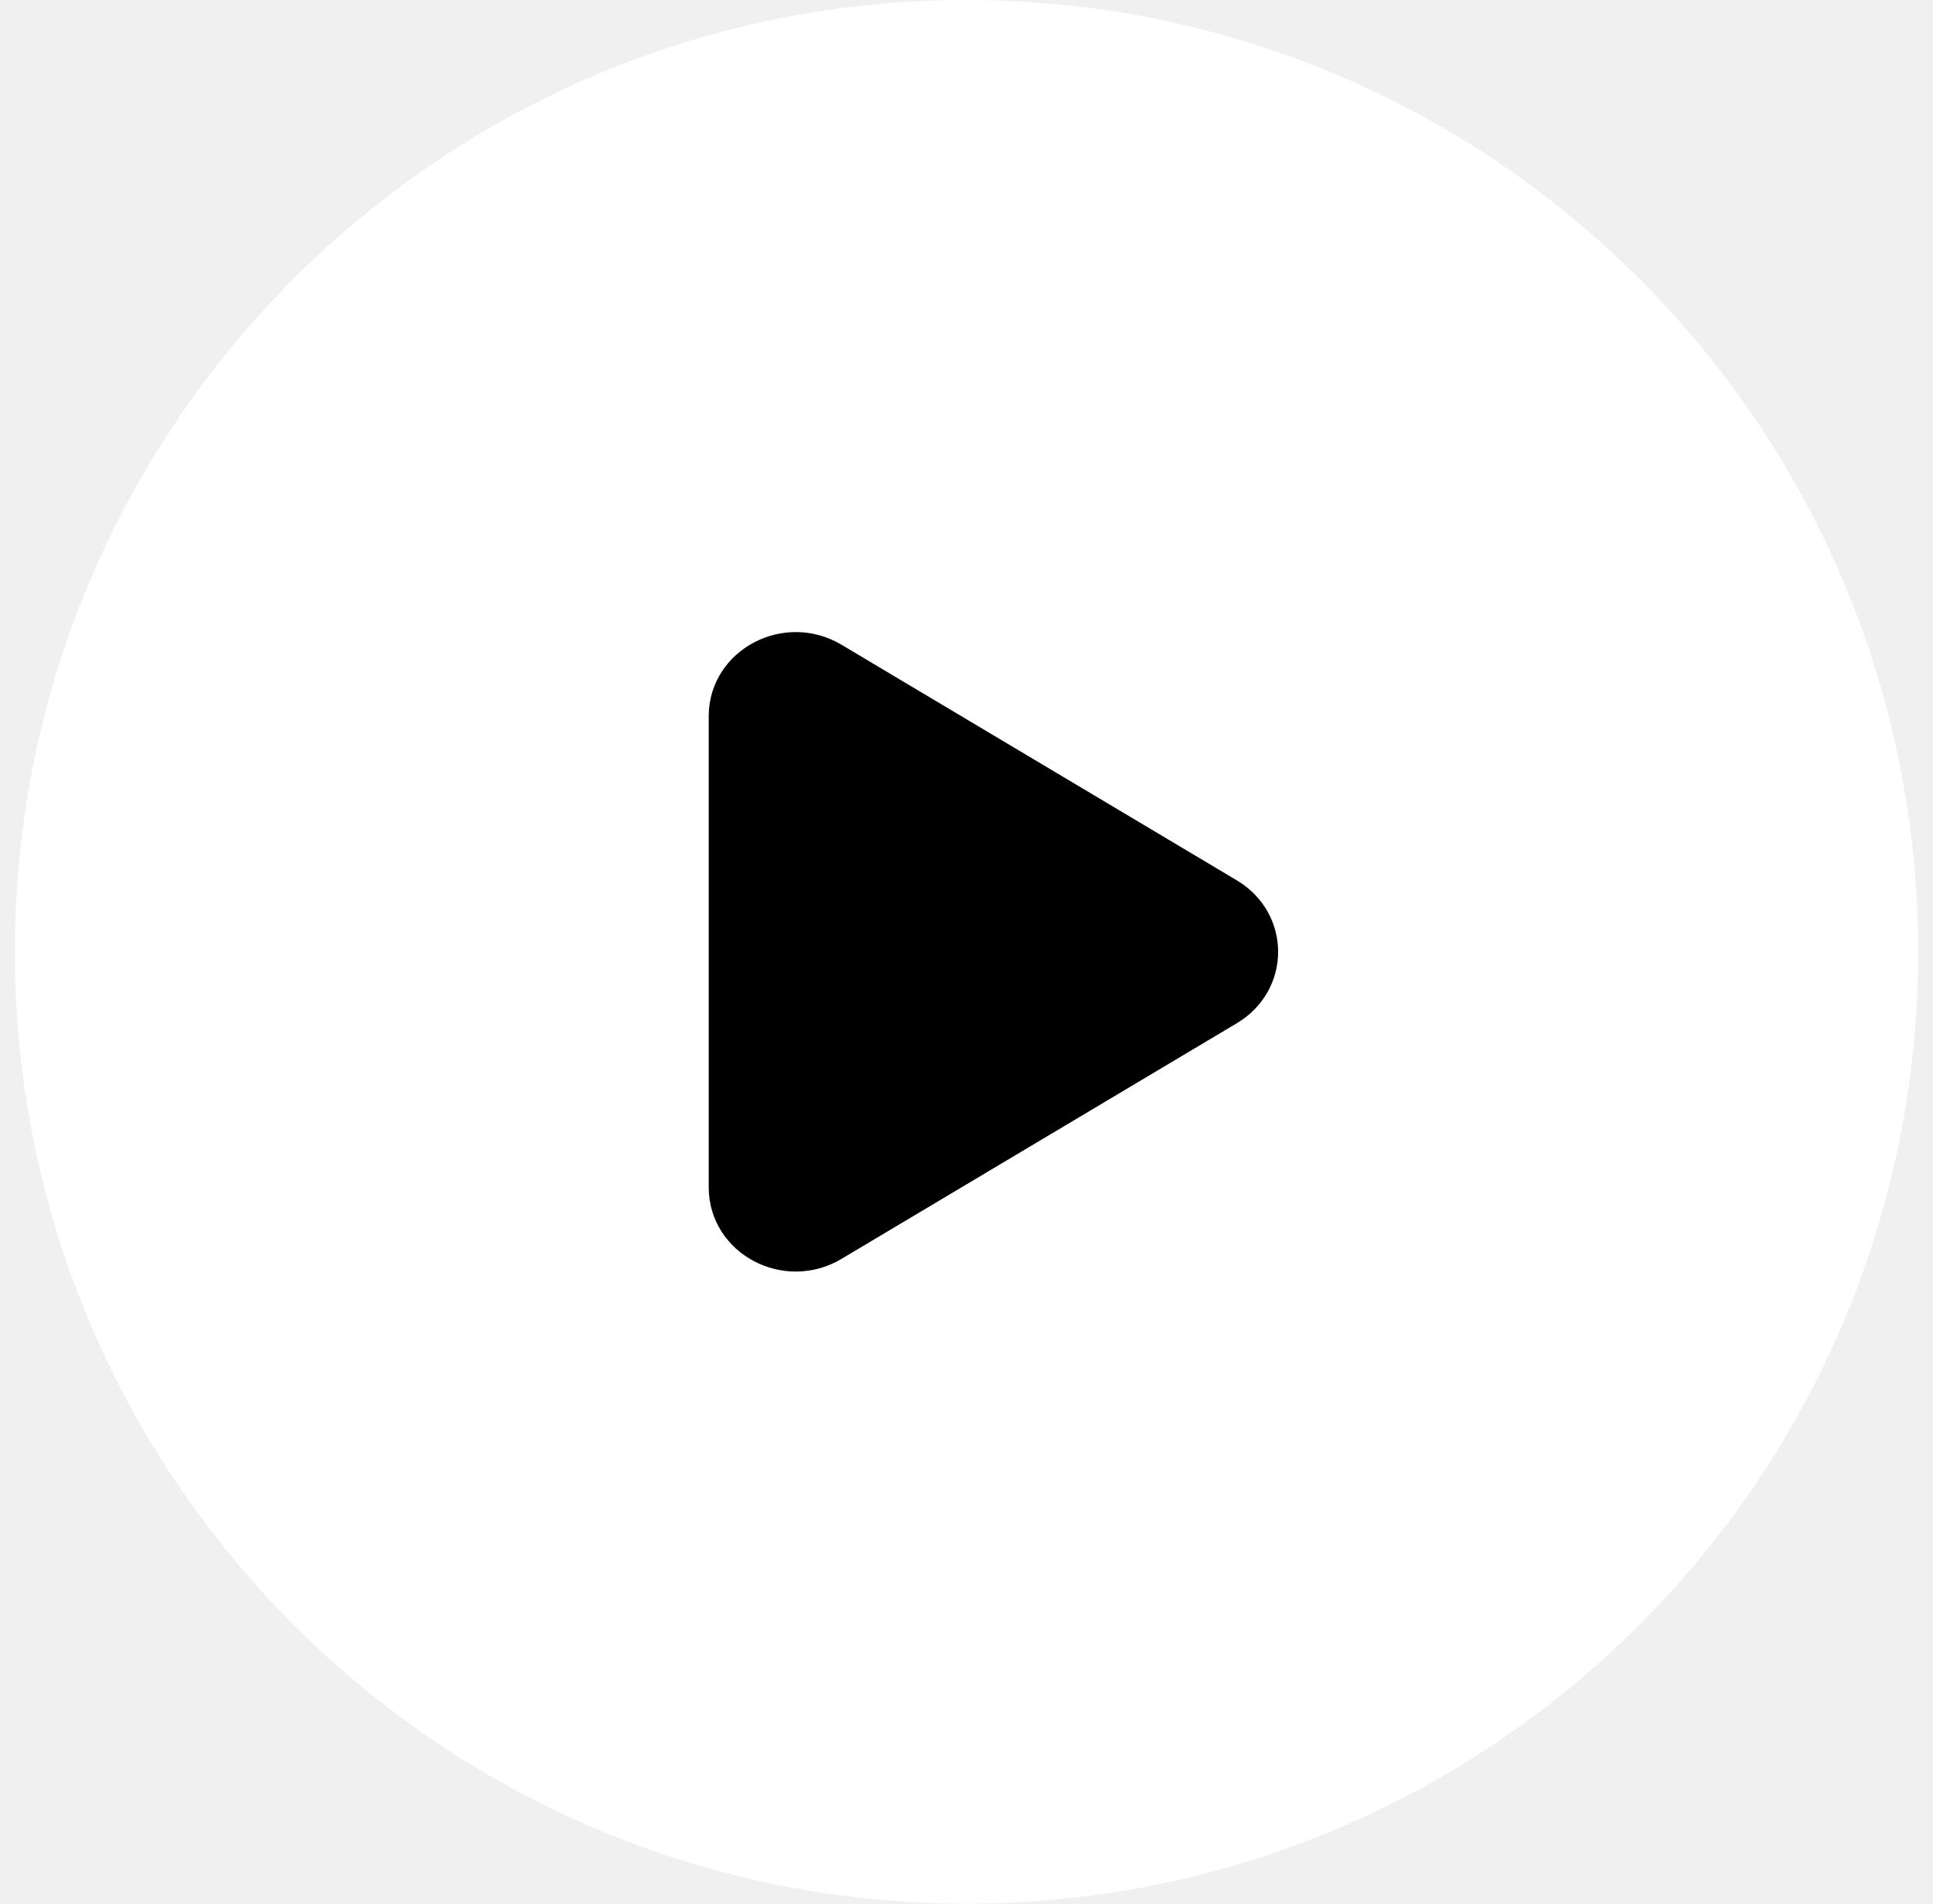
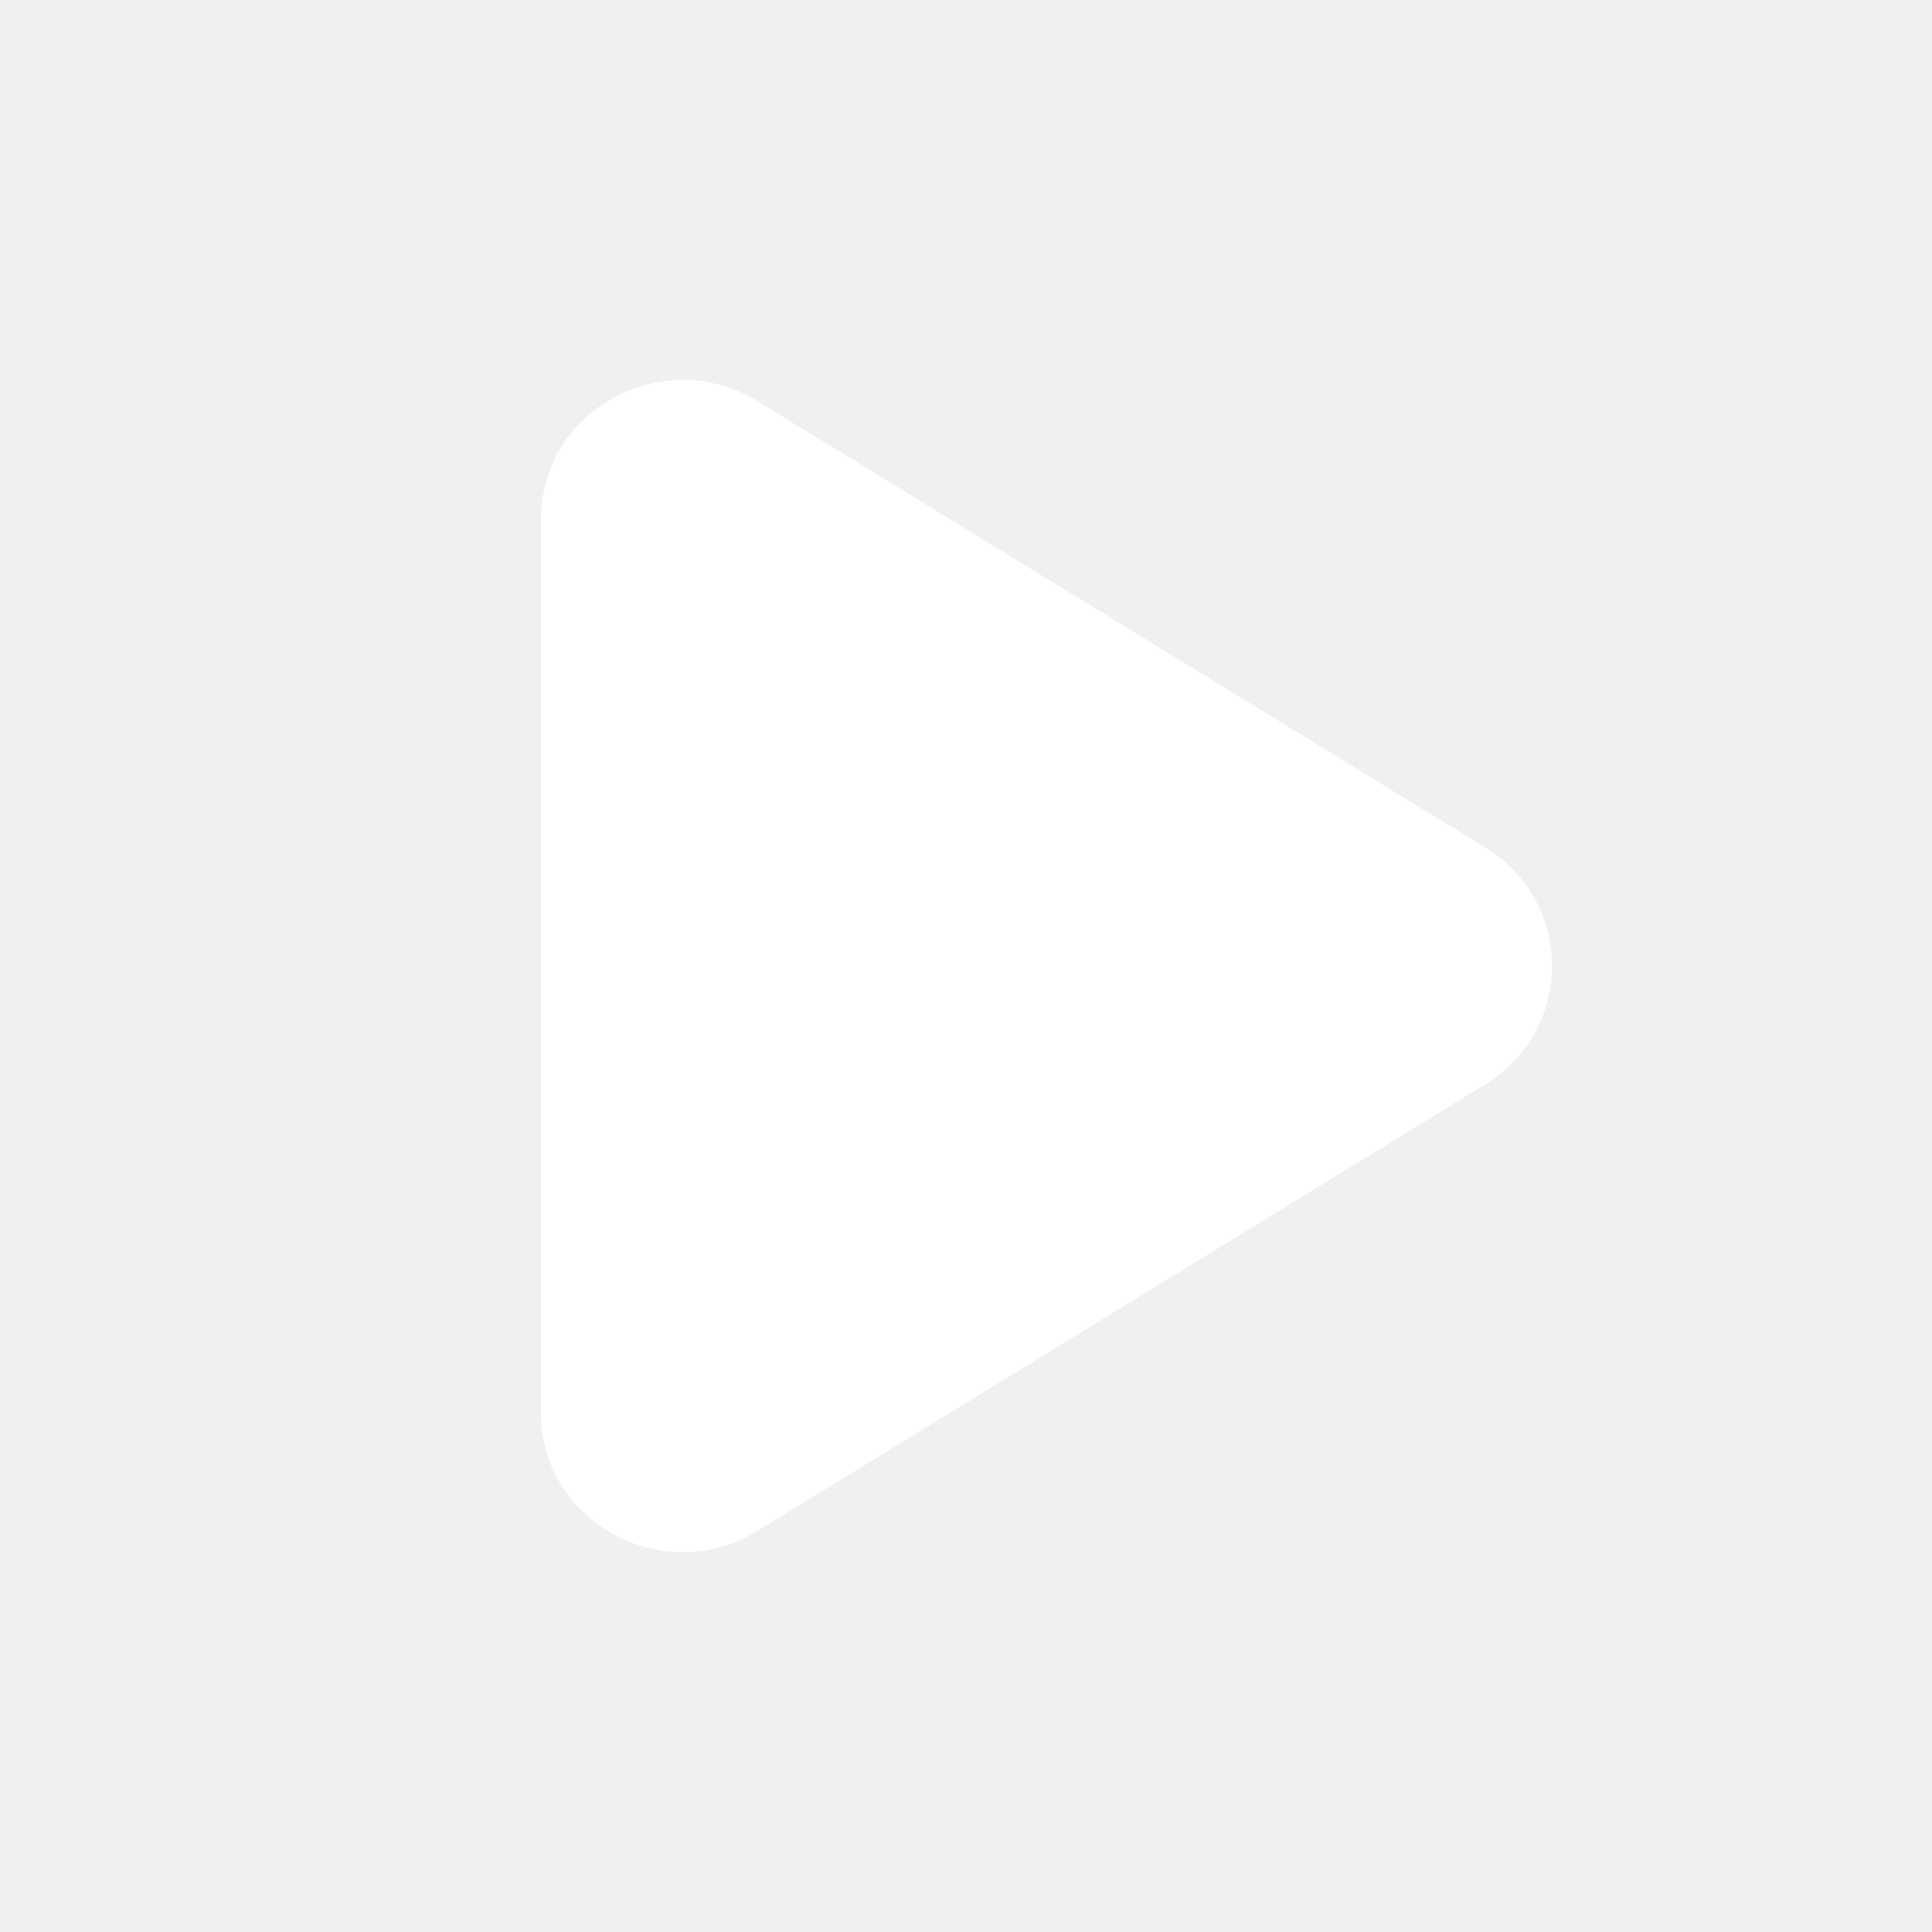
- <svg xmlns="http://www.w3.org/2000/svg" width="65" height="64" viewBox="0 0 65 64" fill="none">
-   <rect x="0.5" width="64" height="64" rx="32" fill="white" />
-   <path fill-rule="evenodd" clip-rule="evenodd" d="M41.207 30.242L27.909 22.318C26.462 21.456 24.582 22.448 24.582 24.076V39.923C24.582 41.551 26.462 42.545 27.909 41.681L41.205 33.757C42.57 32.947 42.57 31.055 41.207 30.242V30.242Z" fill="black" stroke="black" stroke-width="1.5" stroke-linecap="round" stroke-linejoin="round" />
+ <svg xmlns="http://www.w3.org/2000/svg" width="24" height="24" viewBox="0 0 64 64" fill="none">
+   <path fill-rule="evenodd" clip-rule="evenodd" d="M48.813 28.72L24.7 13.928C22.075 12.318 18.667 14.17 18.667 17.209V46.79C18.667 49.83 22.075 51.685 24.7 50.072L48.809 35.28C51.286 33.768 51.286 30.236 48.813 28.72Z" fill="white" stroke="white" stroke-width="1.5" stroke-linecap="round" stroke-linejoin="round" />
</svg>
